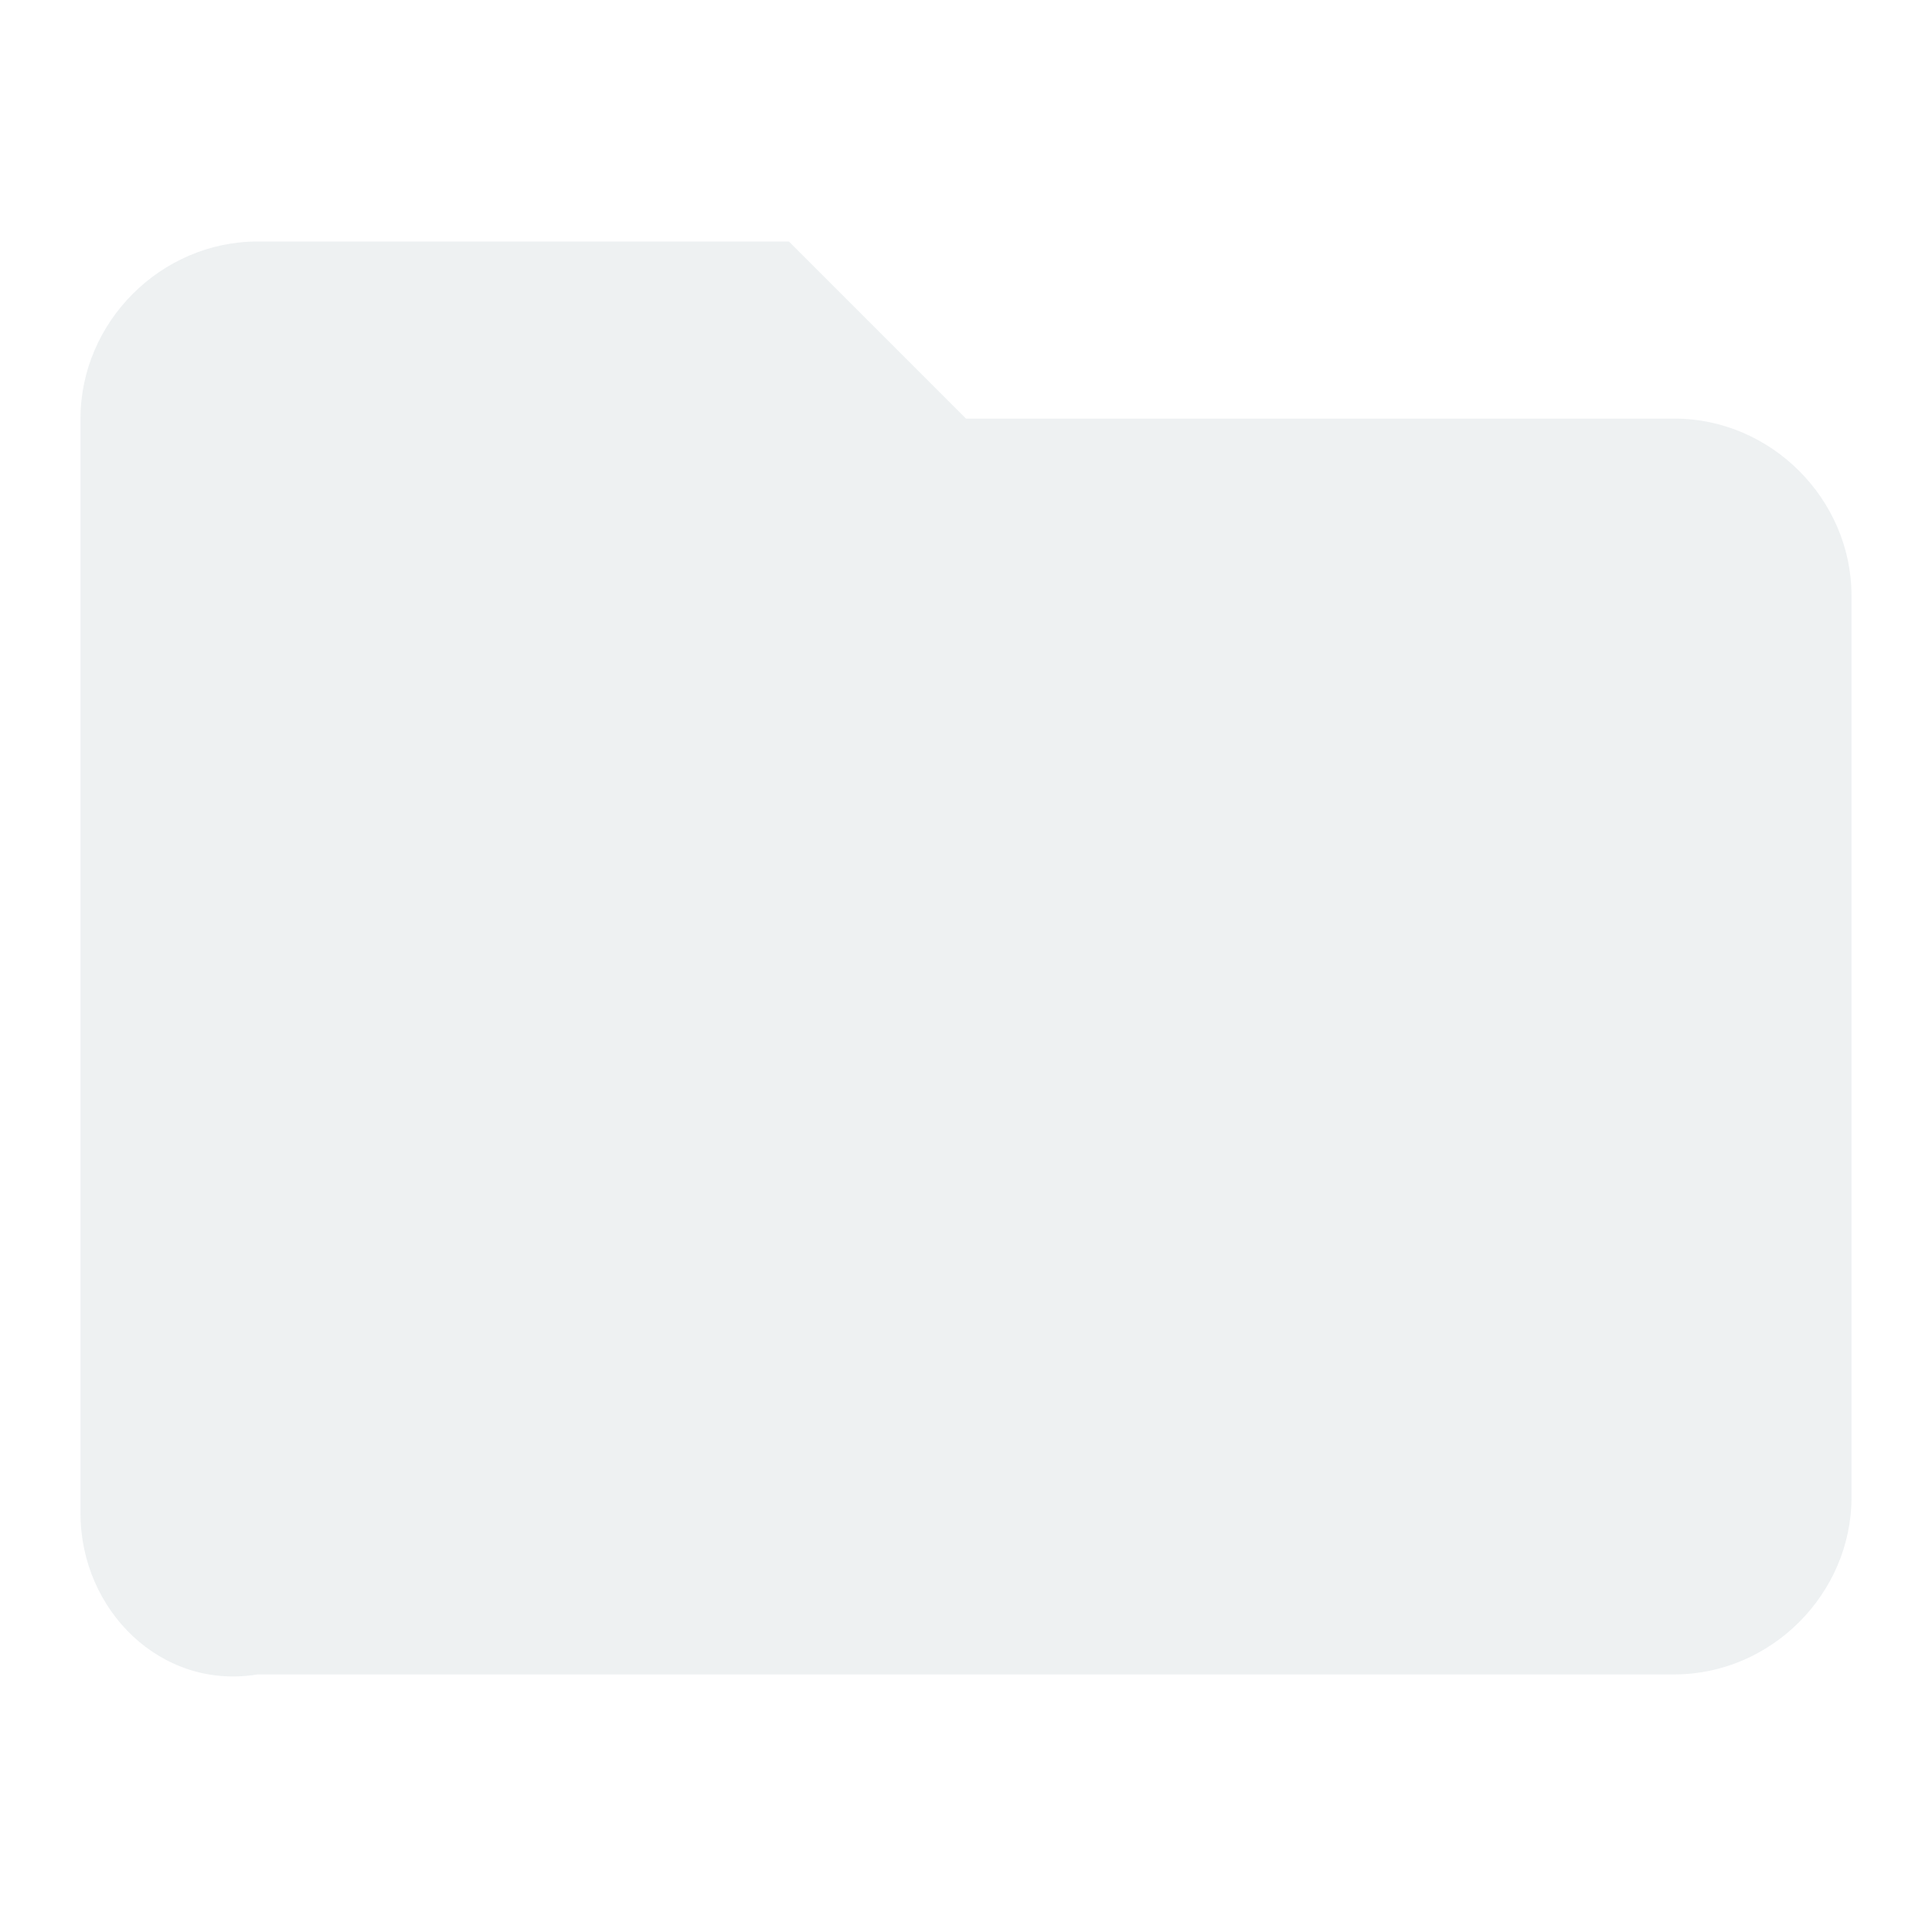
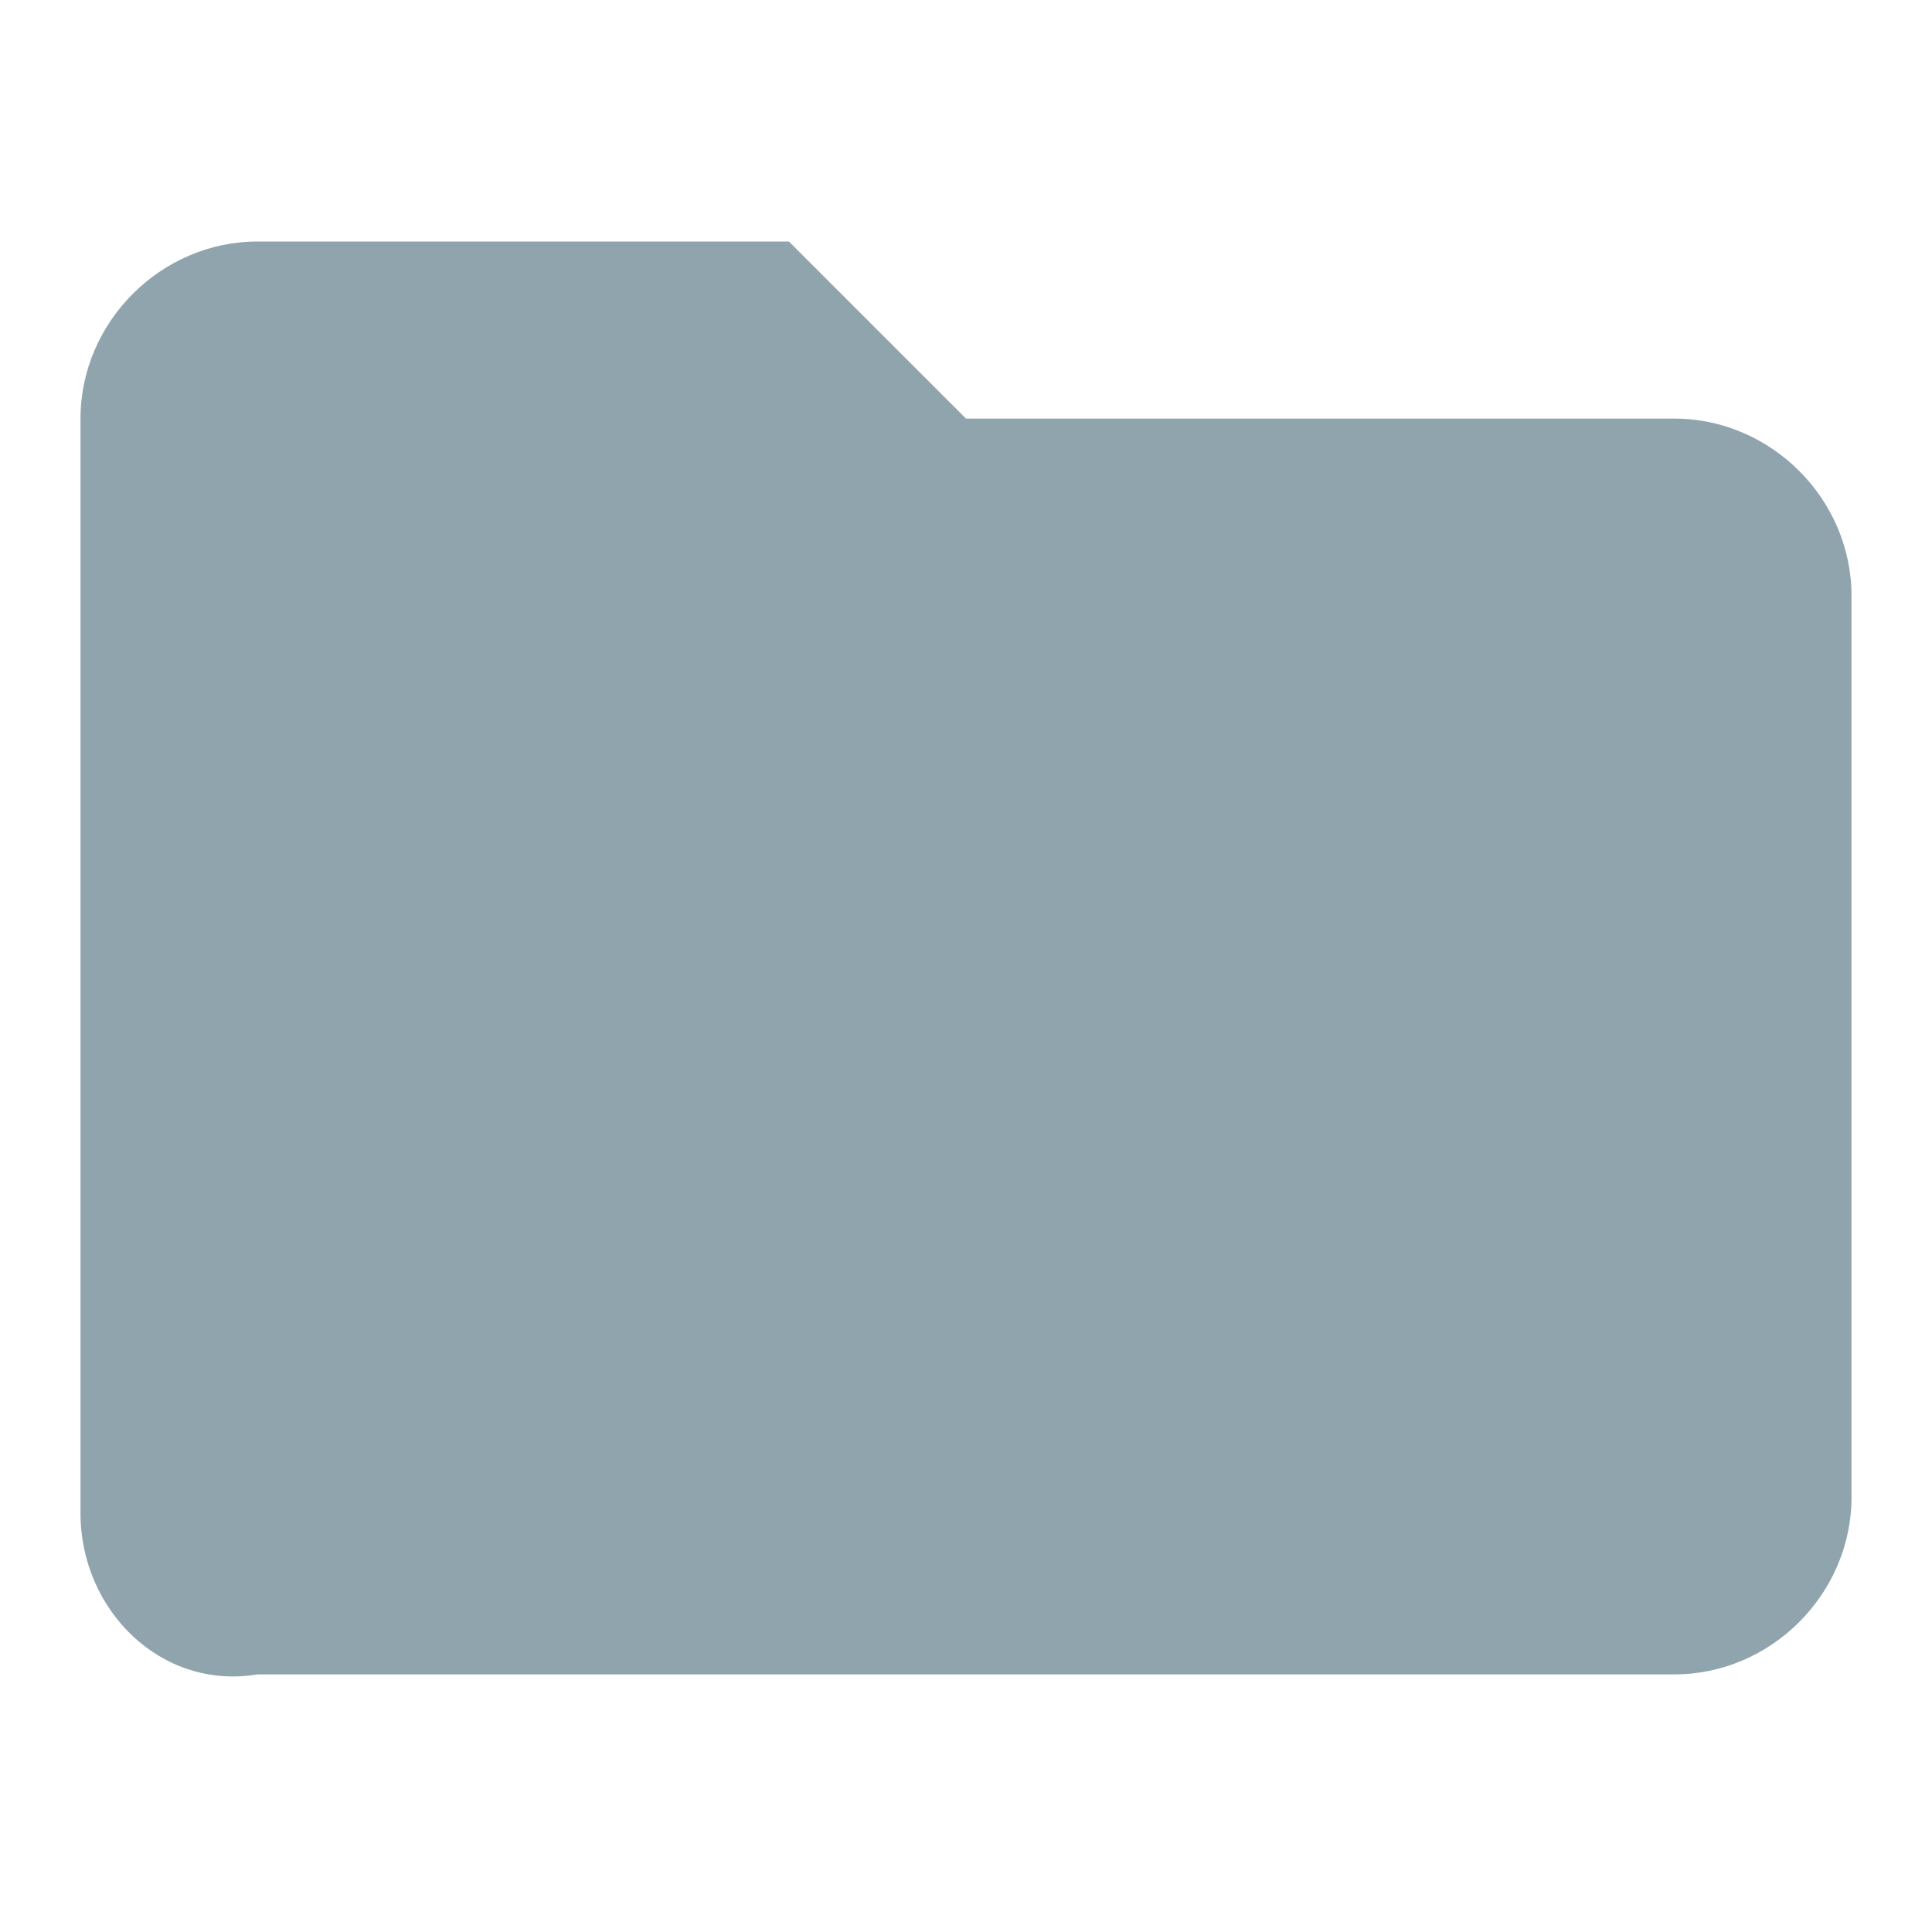
<svg xmlns="http://www.w3.org/2000/svg" id="Layer_1" viewBox="0 0 24 24">
-   <style>.st0{opacity:.16;fill:#90A4AE;enable-background:new}</style>
+   <style>.st0{fill:#90A4AE;enable-background:new}</style>
  <path class="st0" d="M9.8 3L12 5.2h8.8c1.2 0 2.2 1 2.2 2.2v11.2c0 1.2-1 2.2-2.2 2.2H3.2C2 21 1 20 1 18.8V5.2C1 4 2 3 3.2 3h6.6z" />
</svg>
